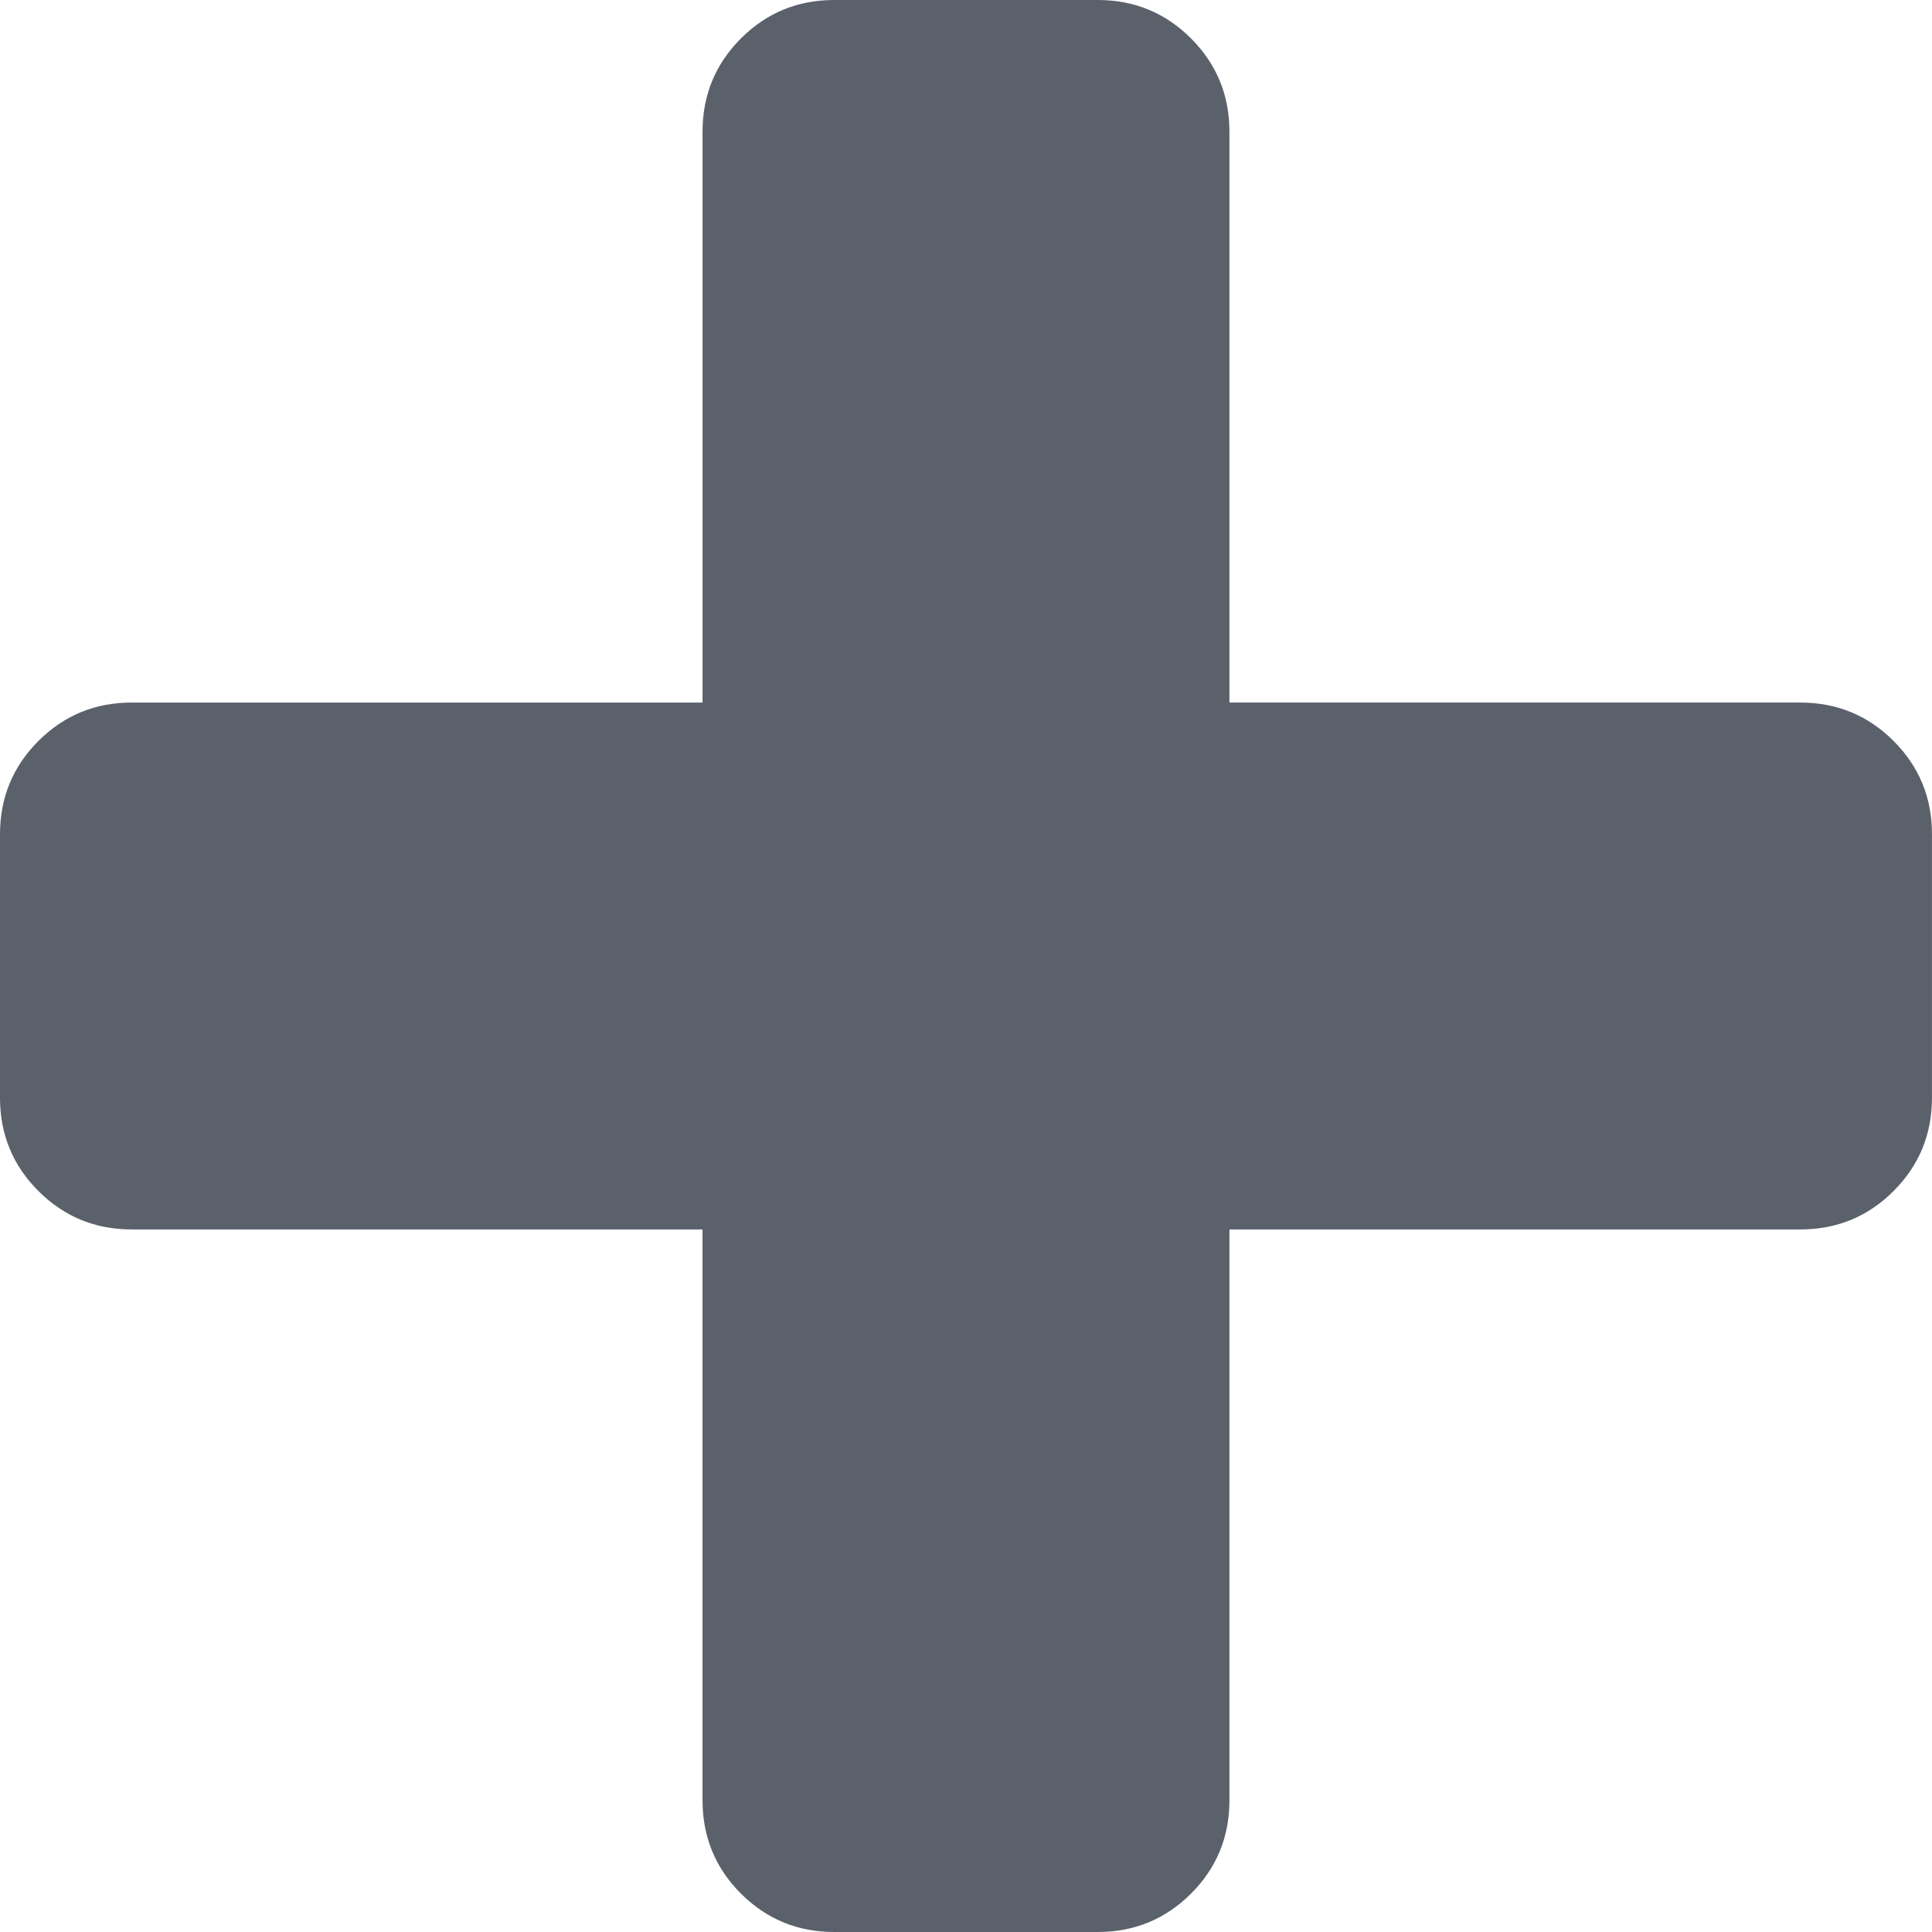
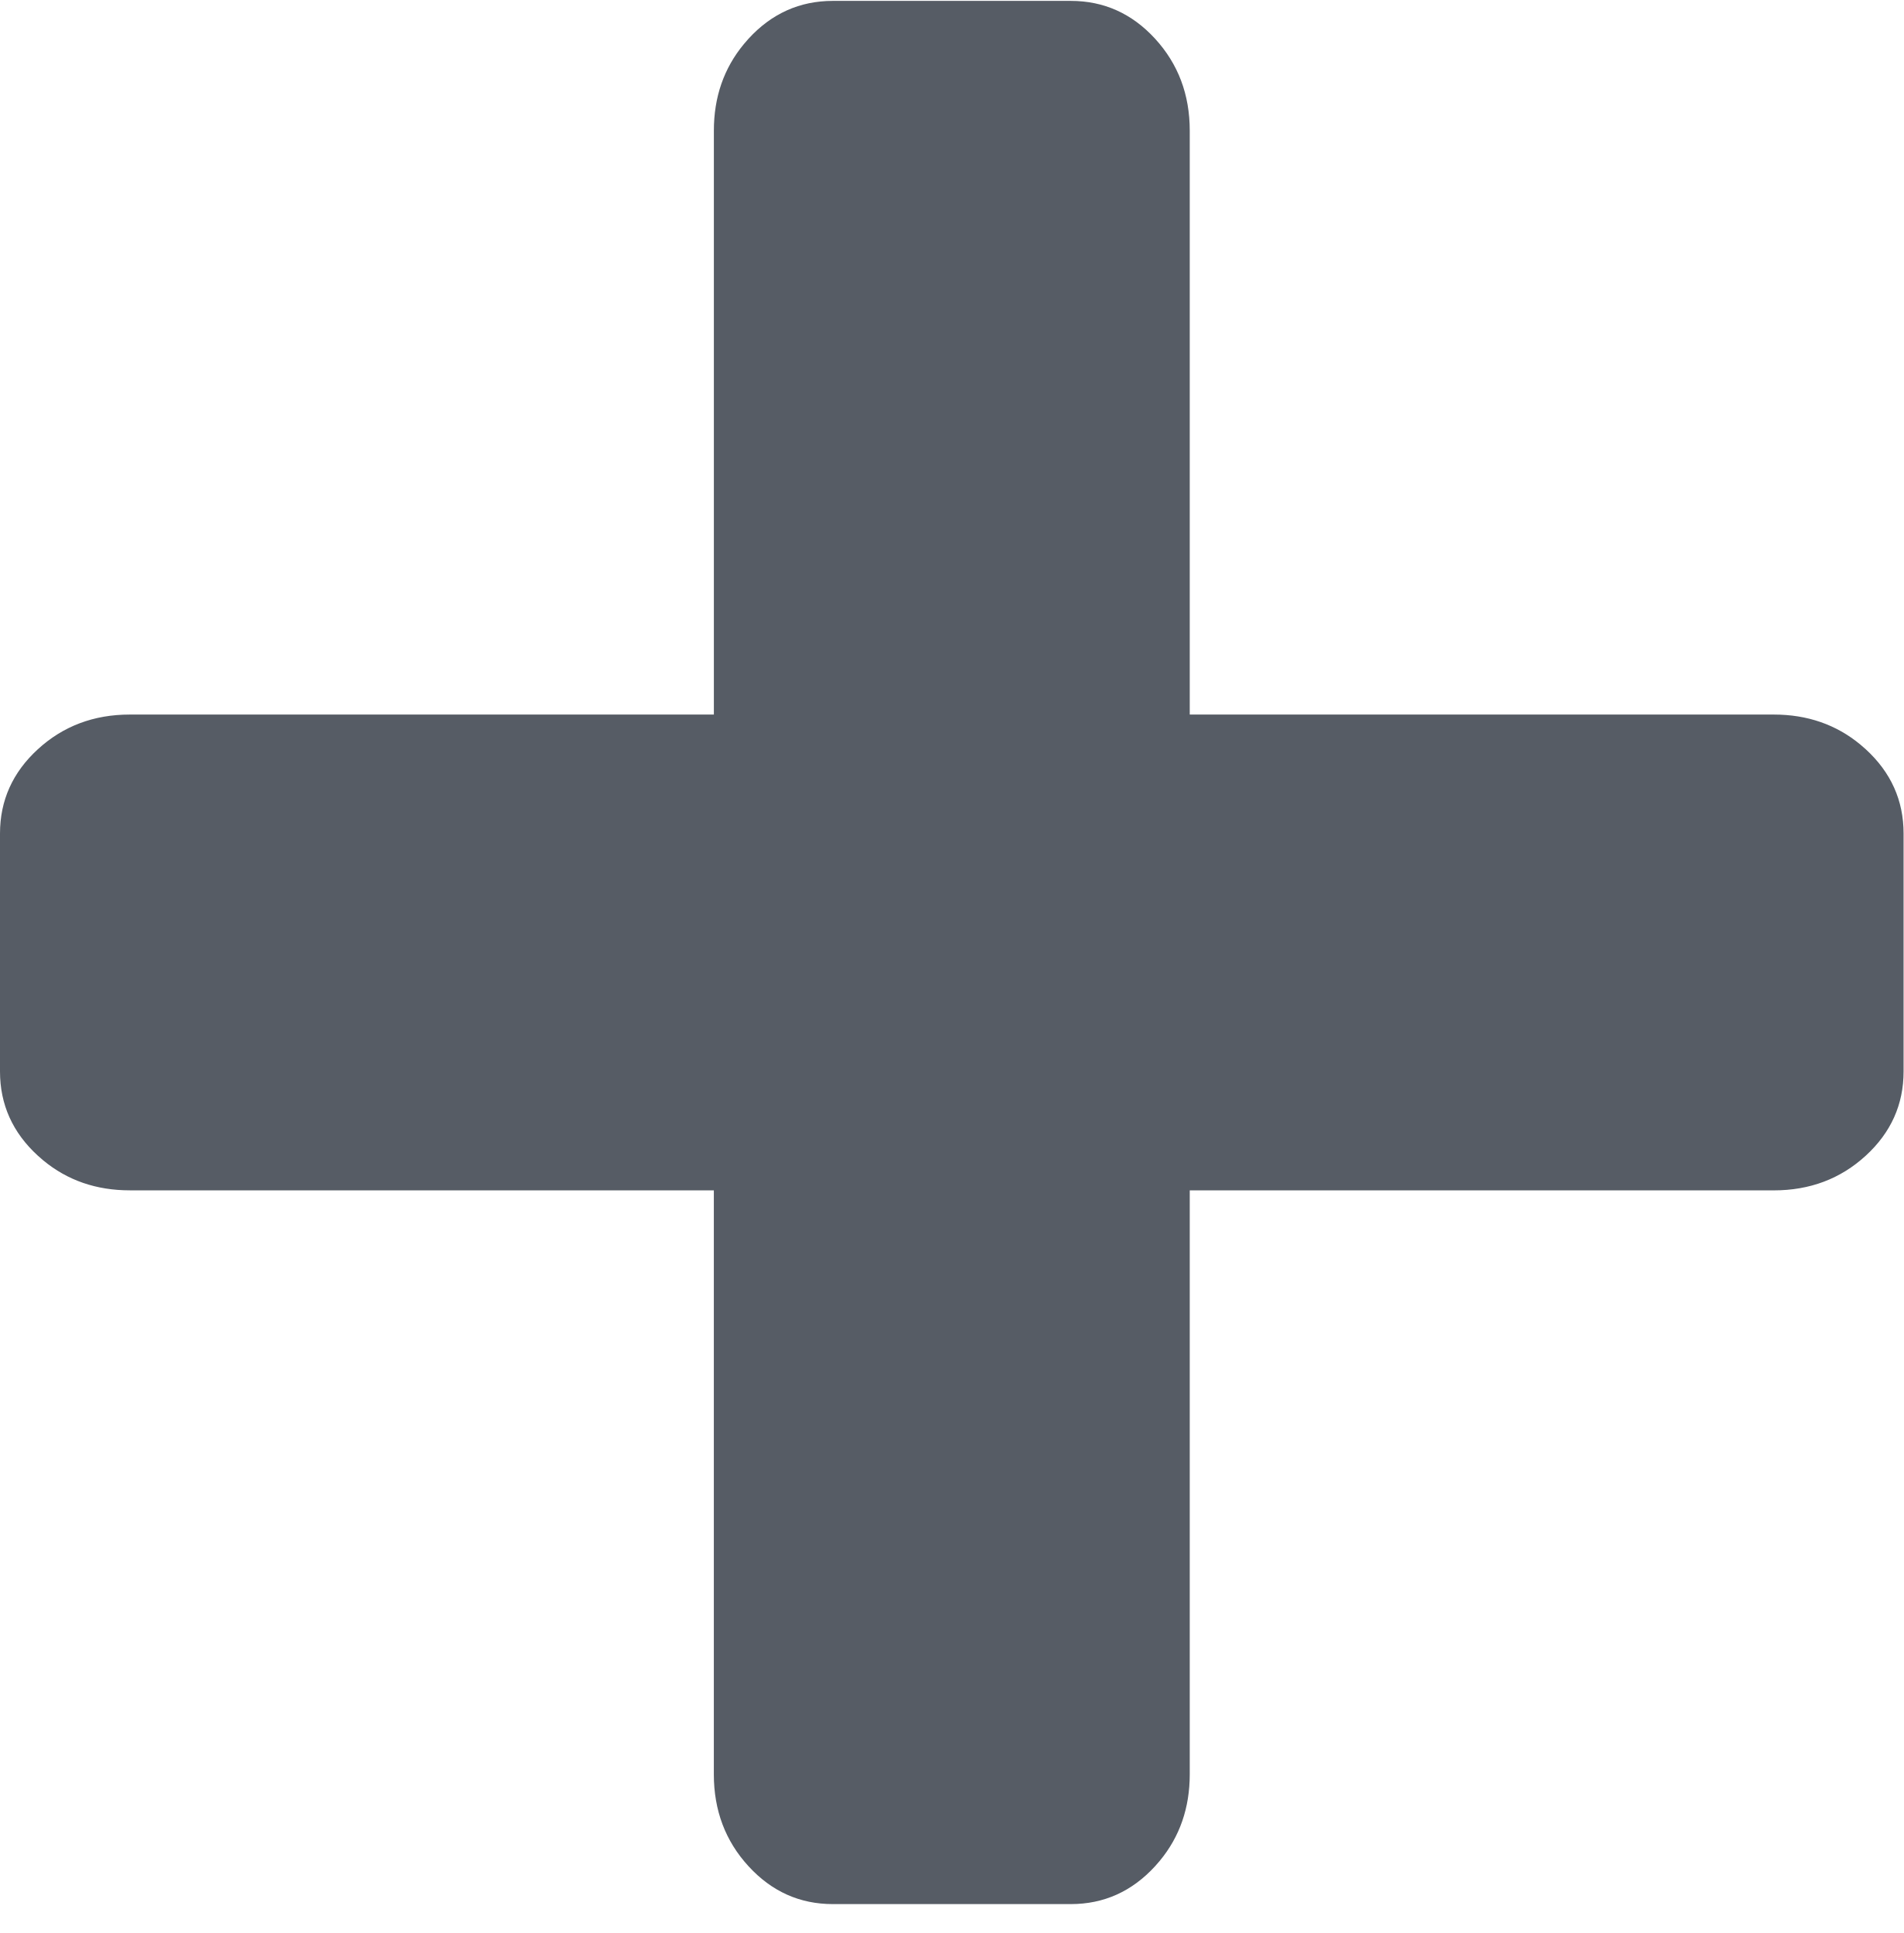
- <svg xmlns="http://www.w3.org/2000/svg" width="401.994" height="401.994" viewBox="0 0 401.994 401.994">
-   <path fill="#5B616B" d="M394 154.175c-5.33-5.33-11.806-7.994-19.417-7.994H255.81V27.41c0-7.61-2.665-14.084-7.993-19.414C242.487 2.666 236.02 0 228.397 0h-54.81c-7.613 0-14.085 2.663-19.415 7.993-5.33 5.33-7.994 11.803-7.994 19.414v118.775H27.408c-7.612 0-14.085 2.664-19.415 7.994S0 165.973 0 173.59v54.818c0 7.618 2.662 14.086 7.992 19.41 5.33 5.333 11.803 7.995 19.414 7.995h118.77V374.59c0 7.61 2.665 14.09 7.995 19.417 5.33 5.325 11.806 7.987 19.418 7.987H228.4c7.618 0 14.087-2.662 19.418-7.987 5.332-5.33 7.994-11.806 7.994-19.417V255.813h118.77c7.618 0 14.09-2.662 19.417-7.994 5.325-5.33 7.99-11.797 7.99-19.415v-54.82c0-7.615-2.66-14.086-7.993-19.413z" />
+ <svg xmlns="http://www.w3.org/2000/svg" width="64" height="65" viewBox="0 0 64 65">
+   <path fill="#565C65" fill-rule="evenodd" d="M36 .03c1.111 0 2.056.424 2.833 1.271.778.85 1.166 1.88 1.166 3.092v19.635h19.636c1.125 0 2.095.336 2.907 1.007l.184.16c.849.778 1.272 1.722 1.272 2.834v8c0 1.112-.425 2.056-1.272 2.833-.849.778-1.88 1.166-3.091 1.166H39.999v19.636c0 1.126-.335 2.095-1.006 2.907l-.16.184c-.778.849-1.722 1.273-2.833 1.273h-8.001c-1.111 0-2.056-.424-2.834-1.273-.778-.848-1.166-1.879-1.166-3.09V40.027H4.363c-1.125 0-2.094-.334-2.906-1.005l-.185-.161C.424 38.085 0 37.14 0 36.029v-8c0-1.112.424-2.056 1.272-2.834.849-.778 1.88-1.167 3.091-1.167H24V4.393c0-1.126.335-2.095 1.006-2.907l.16-.185C25.944.453 26.889.03 28 .03z" />
</svg>
